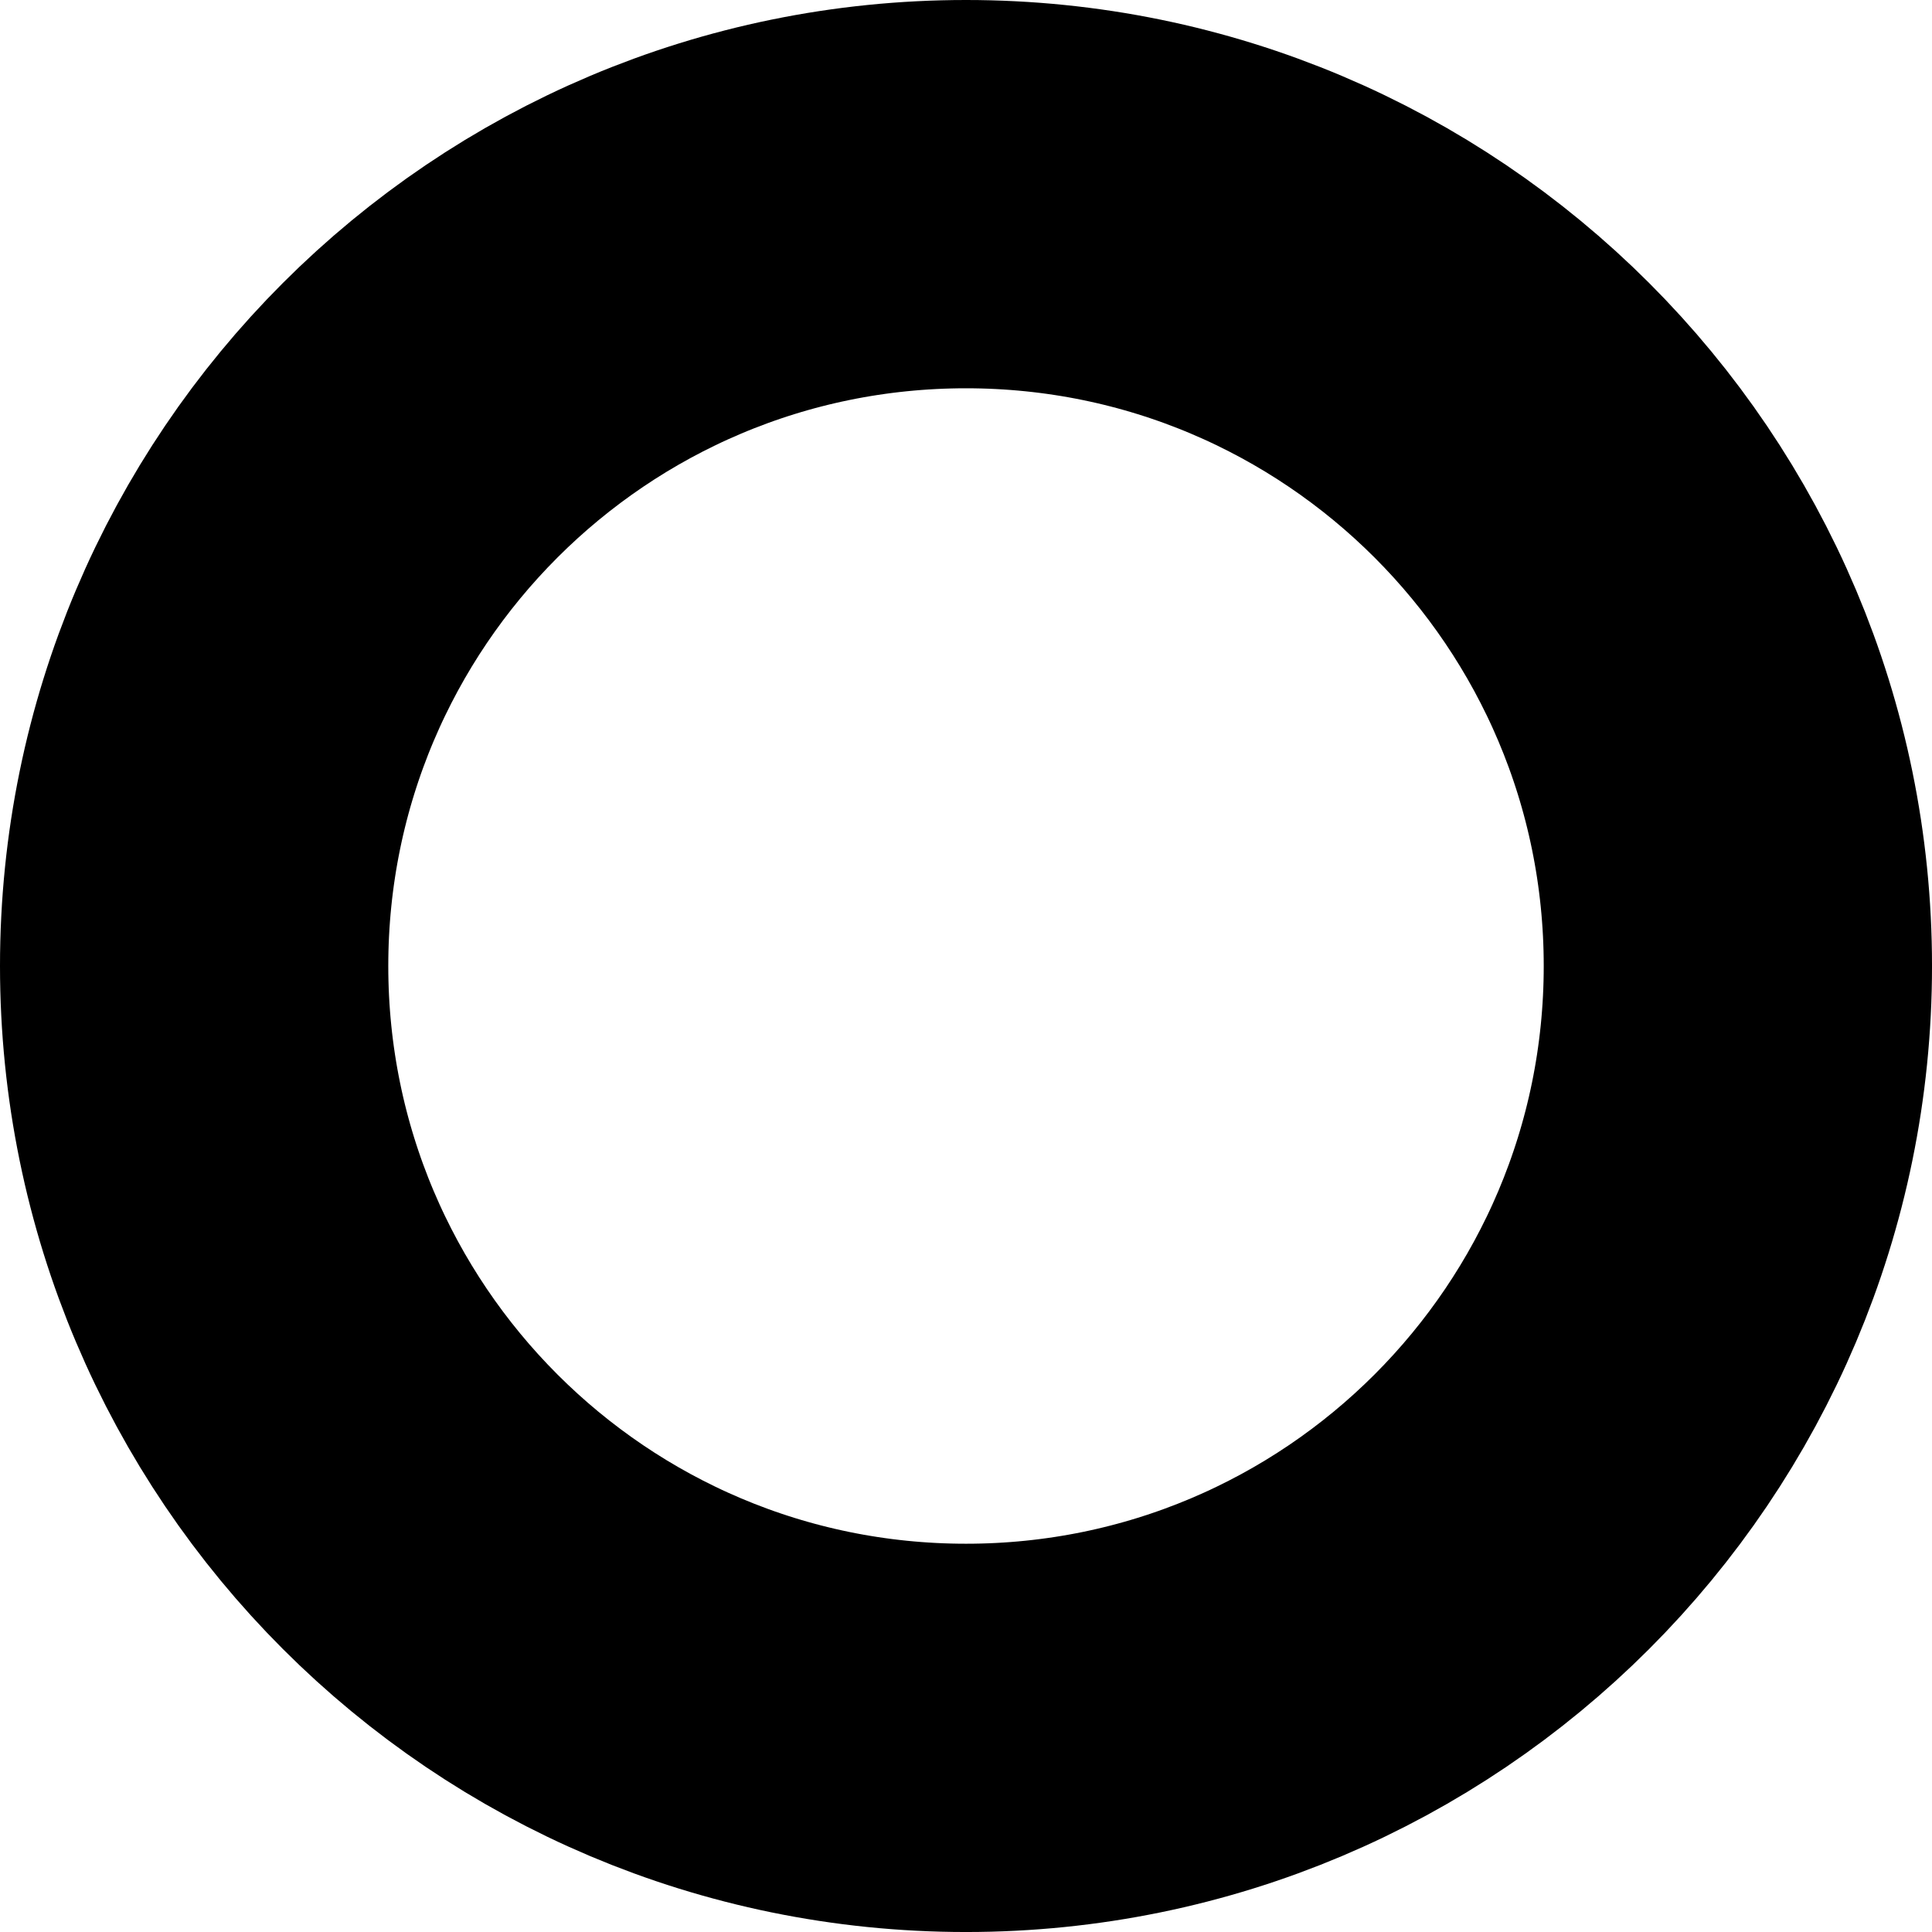
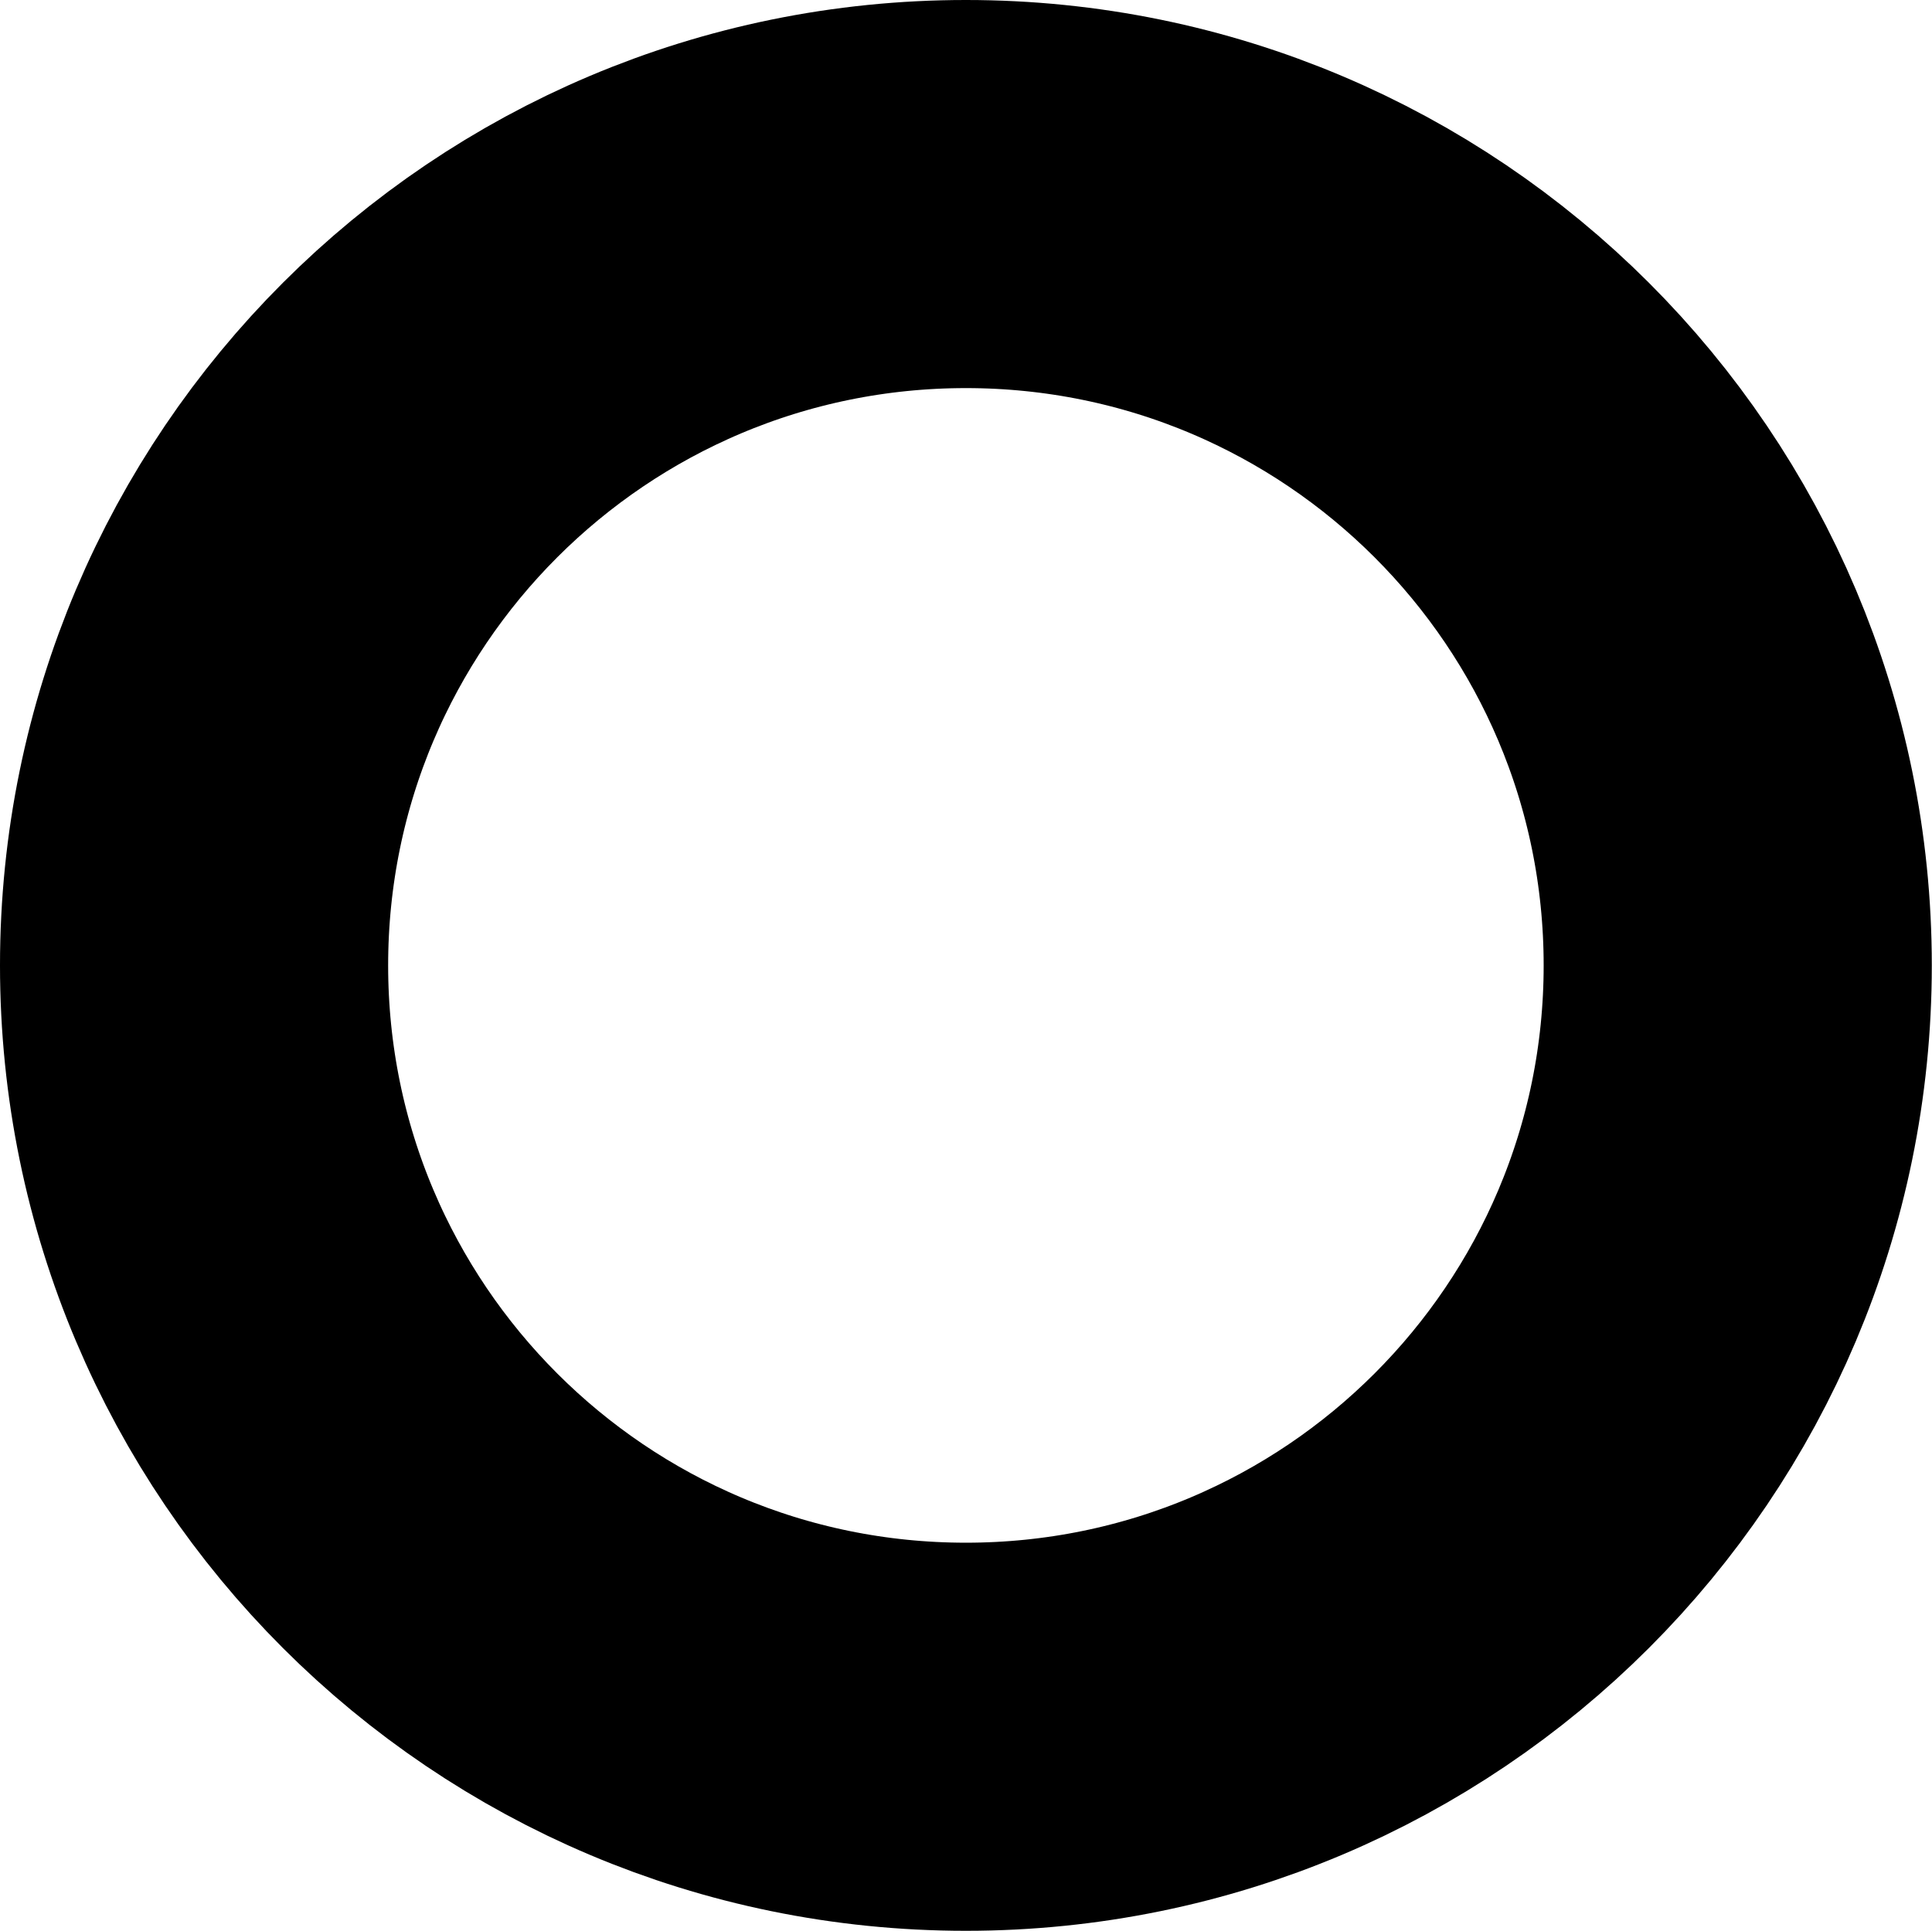
- <svg xmlns="http://www.w3.org/2000/svg" width="179.127" height="179.127" id="svg2" version="1.1">
+ <svg xmlns="http://www.w3.org/2000/svg" version="1.1" id="svg2" height="9.951" width="9.955">
  <defs id="defs8" />
-   <circle r="71.564" cy="89.564" cx="89.564" id="path6007-0" style="color:#000000;clip-rule:nonzero;display:inline;overflow:visible;visibility:visible;opacity:1;isolation:auto;mix-blend-mode:normal;color-interpolation:sRGB;color-interpolation-filters:linearRGB;solid-color:#000000;solid-opacity:1;fill:none;fill-opacity:1;fill-rule:nonzero;stroke:#000000;stroke-width:36;stroke-linecap:round;stroke-linejoin:round;stroke-miterlimit:4;stroke-dasharray:none;stroke-dashoffset:0;stroke-opacity:1;color-rendering:auto;image-rendering:auto;shape-rendering:auto;text-rendering:auto;enable-background:accumulate" />
+   <ellipse ry="3.975" rx="3.977" style="color:#000000;clip-rule:nonzero;display:inline;overflow:visible;visibility:visible;opacity:1;isolation:auto;mix-blend-mode:normal;color-interpolation:sRGB;color-interpolation-filters:linearRGB;solid-color:#000000;solid-opacity:1;fill:none;fill-opacity:1;fill-rule:nonzero;stroke:#000000;stroke-width:2;stroke-linecap:round;stroke-linejoin:round;stroke-miterlimit:4;stroke-dasharray:none;stroke-dashoffset:0;stroke-opacity:1;color-rendering:auto;image-rendering:auto;shape-rendering:auto;text-rendering:auto;enable-background:accumulate" id="path6007-0" cx="4.977" cy="4.975" />
</svg>
